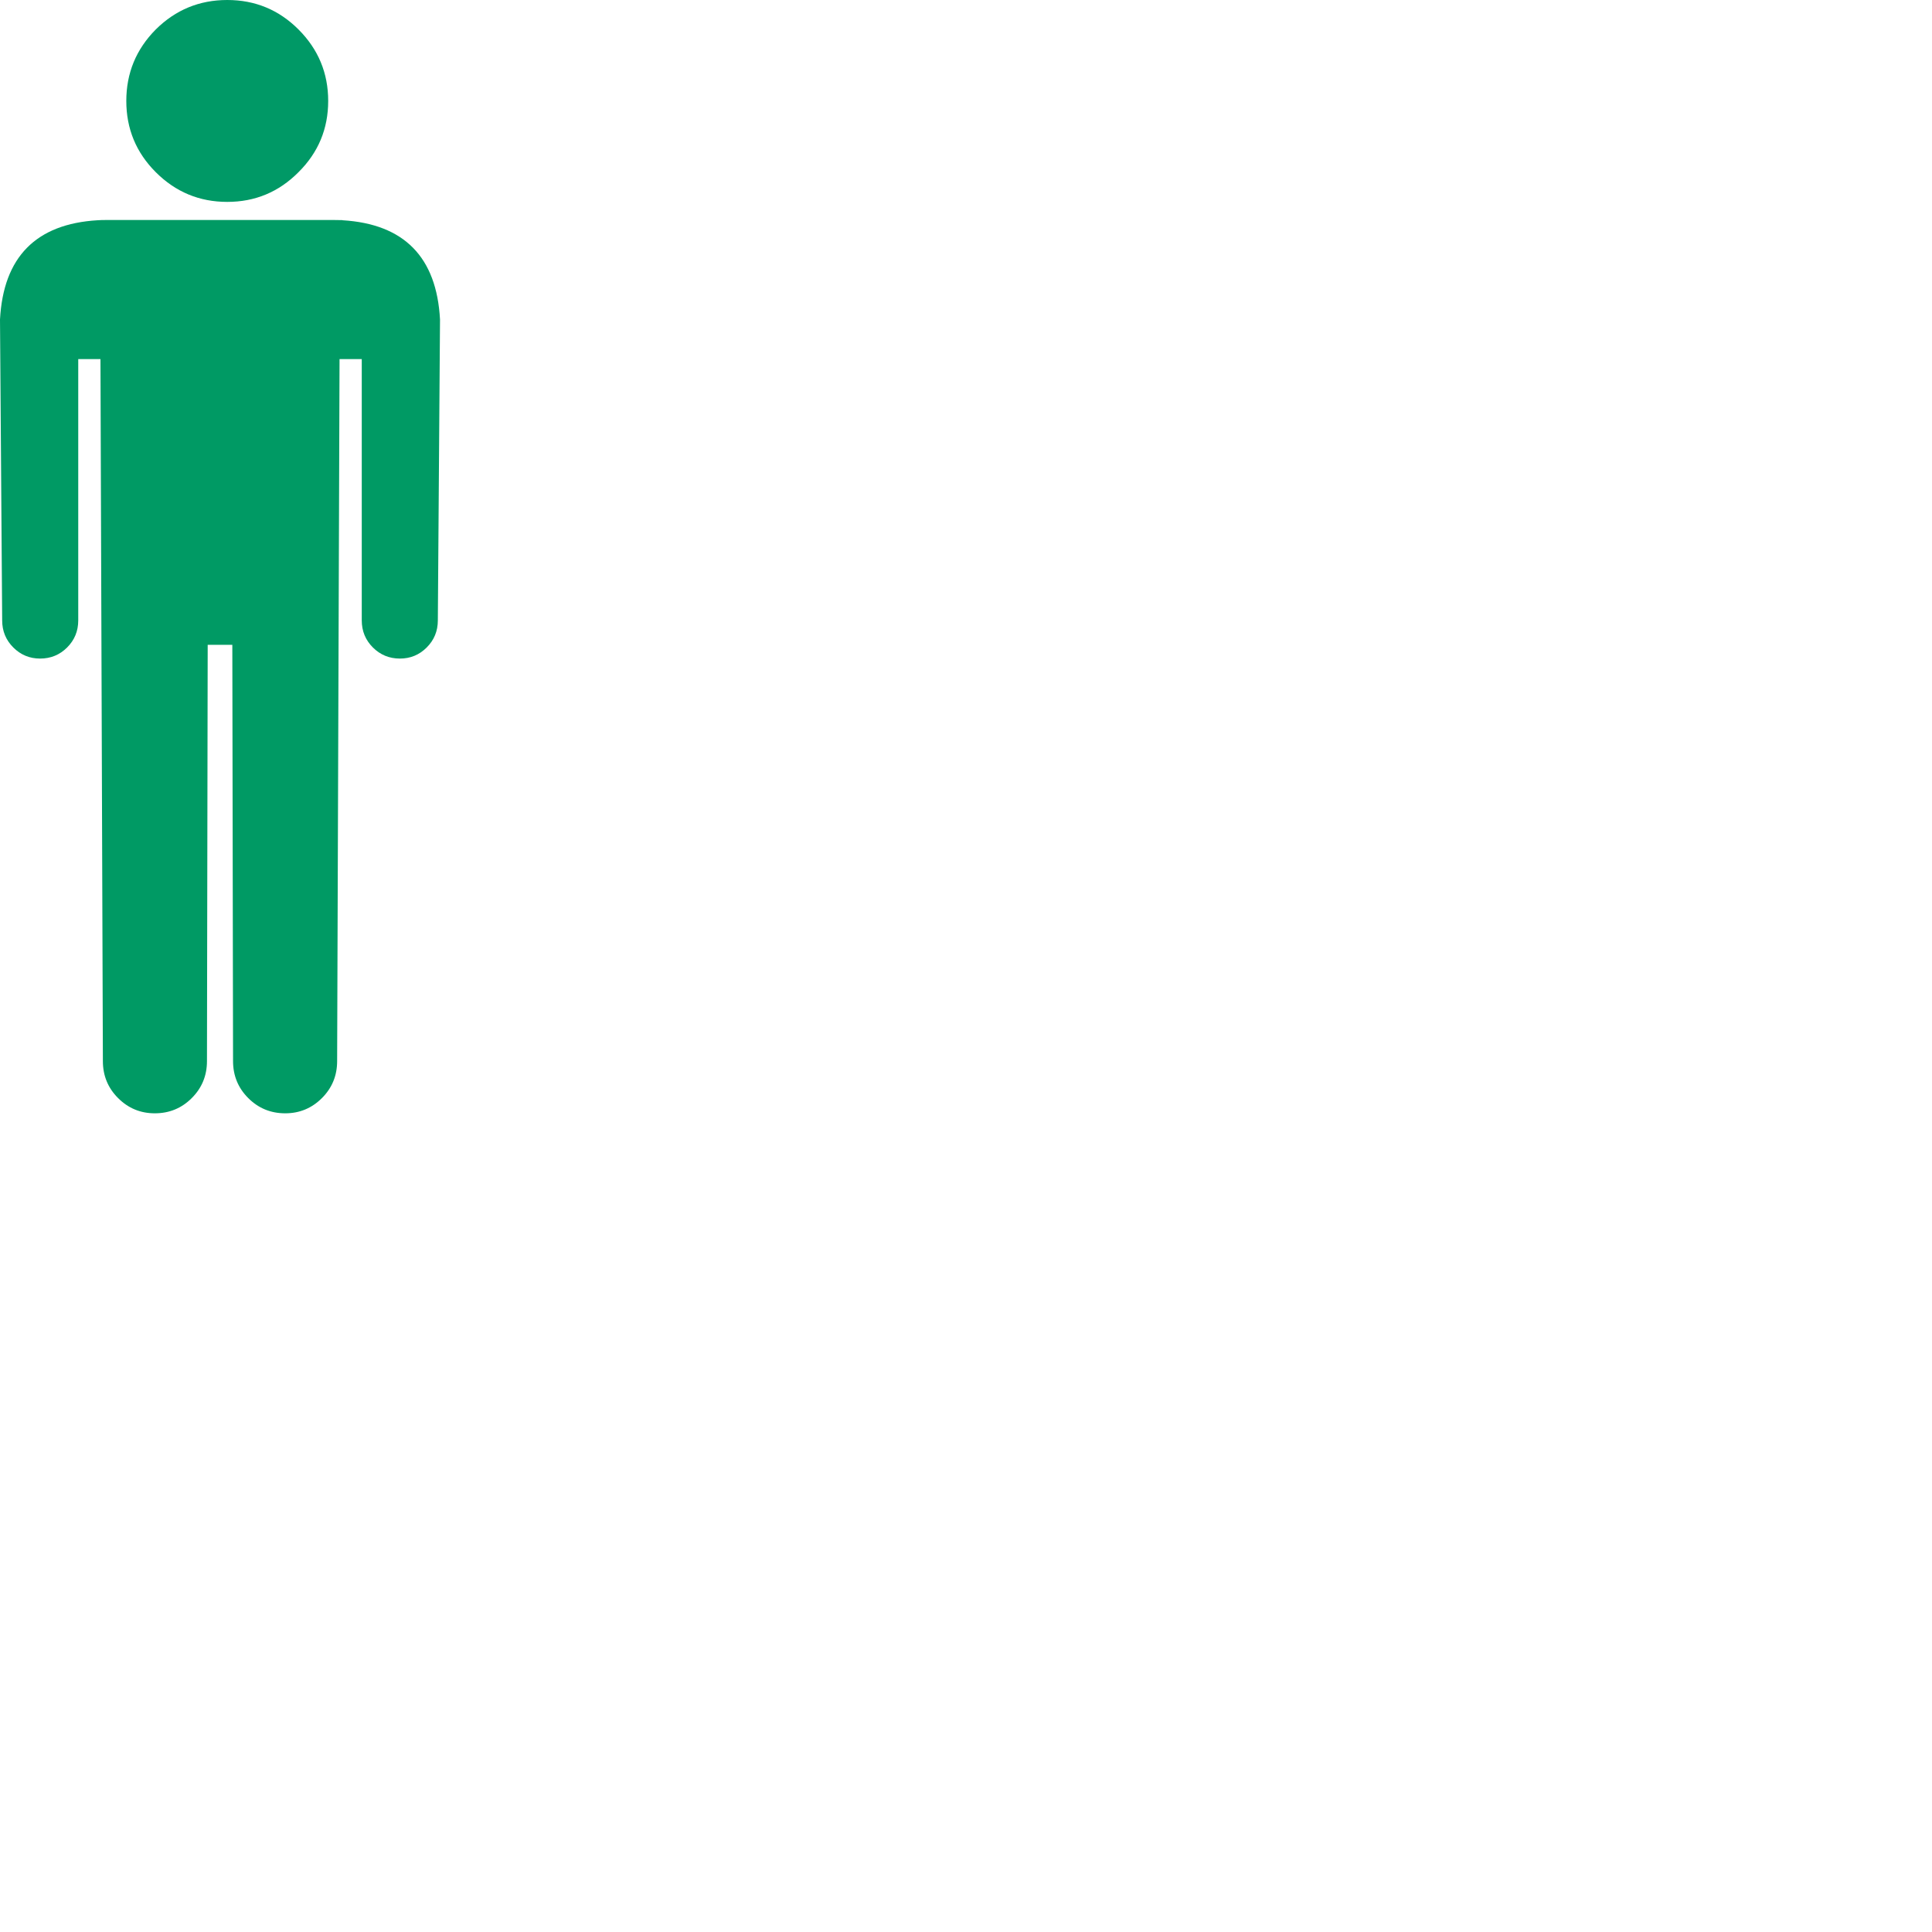
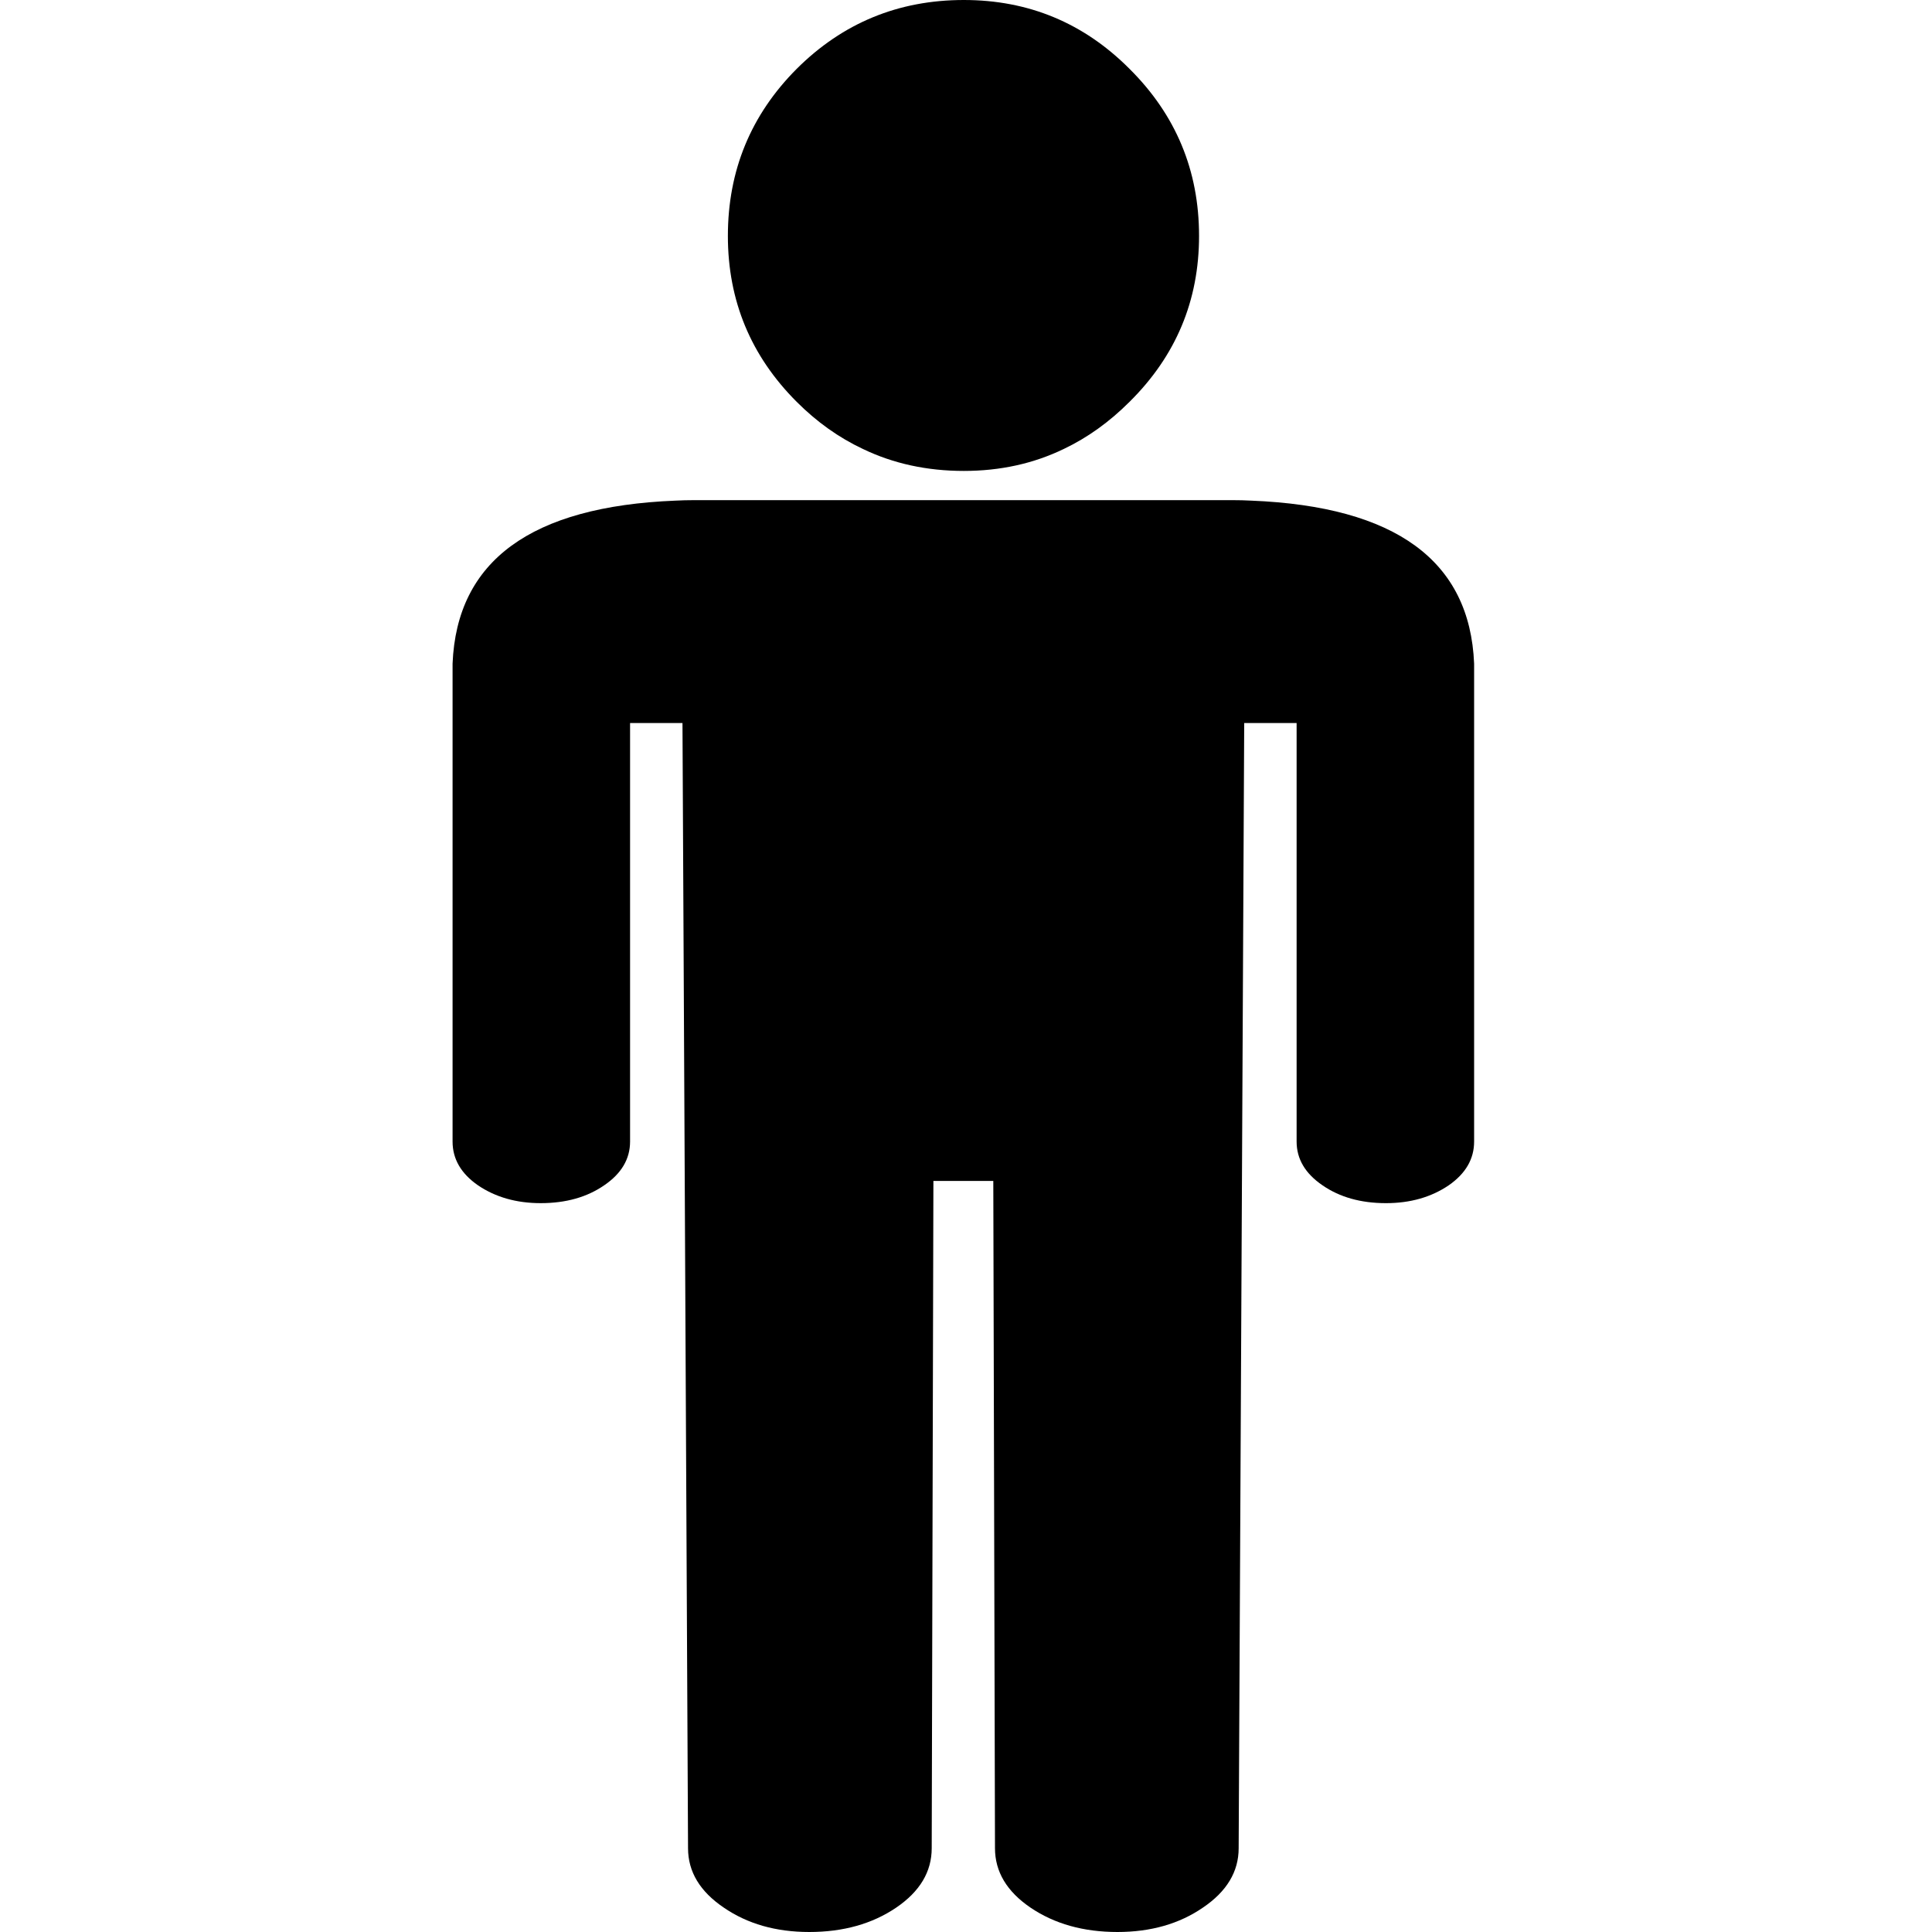
- <svg xmlns="http://www.w3.org/2000/svg" version="1.1" id="Capa_2" x="0px" y="0px" width="400px" height="400px" viewBox="0 0 400 400" style="enable-background:new 0 0 400 400;" xml:space="preserve">
-   <style type="text/css">
- 
- 	.st0{fill-rule:evenodd;clip-rule:evenodd;fill:#009966;}
- 	.st1{fill-rule:evenodd;clip-rule:evenodd;fill:#009A64;}
- 
- </style>
-   <g>
-     <path class="st0" d="M47.05,0c5.767,0,10.684,2.033,14.75,6.1c4.1,4.1,6.149,9.033,6.149,14.8S65.9,31.583,61.8,35.65   c-4.066,4.1-8.983,6.15-14.75,6.15c-5.767,0-10.7-2.05-14.8-6.15c-4.066-4.066-6.1-8.983-6.1-14.75s2.034-10.7,6.1-14.8   C36.35,2.033,41.283,0,47.05,0z" />
-     <path class="st1" d="M70.9,45.575V45.6c12.767,0.767,19.5,7.617,20.2,20.55l-0.45,62.3c0,2.2-0.767,4.066-2.3,5.6   s-3.384,2.3-5.55,2.3c-2.2,0-4.066-0.767-5.601-2.3c-1.533-1.533-2.3-3.399-2.3-5.6v-54.1h-4.6L69.8,219.7   c0,3-1.05,5.55-3.15,7.649c-2.1,2.101-4.633,3.15-7.6,3.15c-3,0-5.55-1.05-7.65-3.15c-2.1-2.1-3.15-4.649-3.15-7.649l-0.15-86.2H43   l-0.15,86.2c0,3-1.05,5.55-3.15,7.649c-2.1,2.101-4.65,3.15-7.65,3.15c-2.967,0-5.5-1.05-7.6-3.15c-2.1-2.1-3.15-4.649-3.15-7.649   L20.8,74.35h-4.6v54.1c0,2.2-0.767,4.066-2.3,5.6c-1.533,1.533-3.4,2.3-5.6,2.3c-2.167,0-4.017-0.767-5.55-2.3s-2.3-3.399-2.3-5.6   L0,66.15C0.7,53.217,7.434,46.367,20.2,45.6c0.533-0.033,1.083-0.05,1.65-0.05h47.4C69.812,45.543,70.362,45.551,70.9,45.575z" />
-   </g>
+ <svg xmlns="http://www.w3.org/2000/svg" version="1.1" id="Capa_2" x="0px" y="0px" width="400px" height="400px" viewBox="0 0 400 400" enable-background="new 0 0 400 400" xml:space="preserve">
+   <path fill-rule="evenodd" clip-rule="evenodd" d="M199.55,0c13.4,0,24.834,4.75,34.3,14.25c9.601,9.533,14.4,21.067,14.4,34.6  c0,13.4-4.8,24.85-14.4,34.35c-4.166,4.167-8.699,7.417-13.6,9.75c-6.267,3.033-13.167,4.55-20.7,4.55  c-7.633,0-14.6-1.517-20.9-4.55c-4.967-2.333-9.533-5.583-13.7-9.75c-9.5-9.5-14.25-20.95-14.25-34.35  c0-13.533,4.75-25.067,14.25-34.6C174.483,4.75,186.017,0,199.55,0z M259.05,103.65c29.9,1.2,45.283,12.45,46.15,33.75v98.95  c0,3.601-1.75,6.617-5.25,9.051c-3.634,2.466-7.967,3.699-13,3.699c-5.2,0-9.584-1.233-13.15-3.699  c-3.566-2.434-5.35-5.45-5.35-9.051V149.7H257.6l-1.149,232.95c0,4.866-2.467,8.966-7.4,12.3c-4.899,3.366-10.8,5.05-17.7,5.05  c-7.033,0-13.033-1.684-18-5.05c-4.899-3.334-7.35-7.434-7.35-12.3l-0.35-138.15h-12.4l-0.35,138.15c0,4.866-2.45,8.966-7.35,12.3  c-4.966,3.366-10.966,5.05-18,5.05c-6.9,0-12.8-1.684-17.7-5.05c-4.934-3.334-7.4-7.434-7.4-12.3L141.3,149.7h-10.85v86.649  c0,3.601-1.784,6.617-5.35,9.051c-3.567,2.466-7.95,3.699-13.15,3.699c-5.034,0-9.367-1.233-13-3.699  c-3.5-2.434-5.25-5.45-5.25-9.051V137.4c0.867-21.3,16.25-32.55,46.15-33.75c1.233-0.066,2.517-0.1,3.85-0.1h111.5  C256.533,103.55,257.816,103.583,259.05,103.65z" />
</svg>
